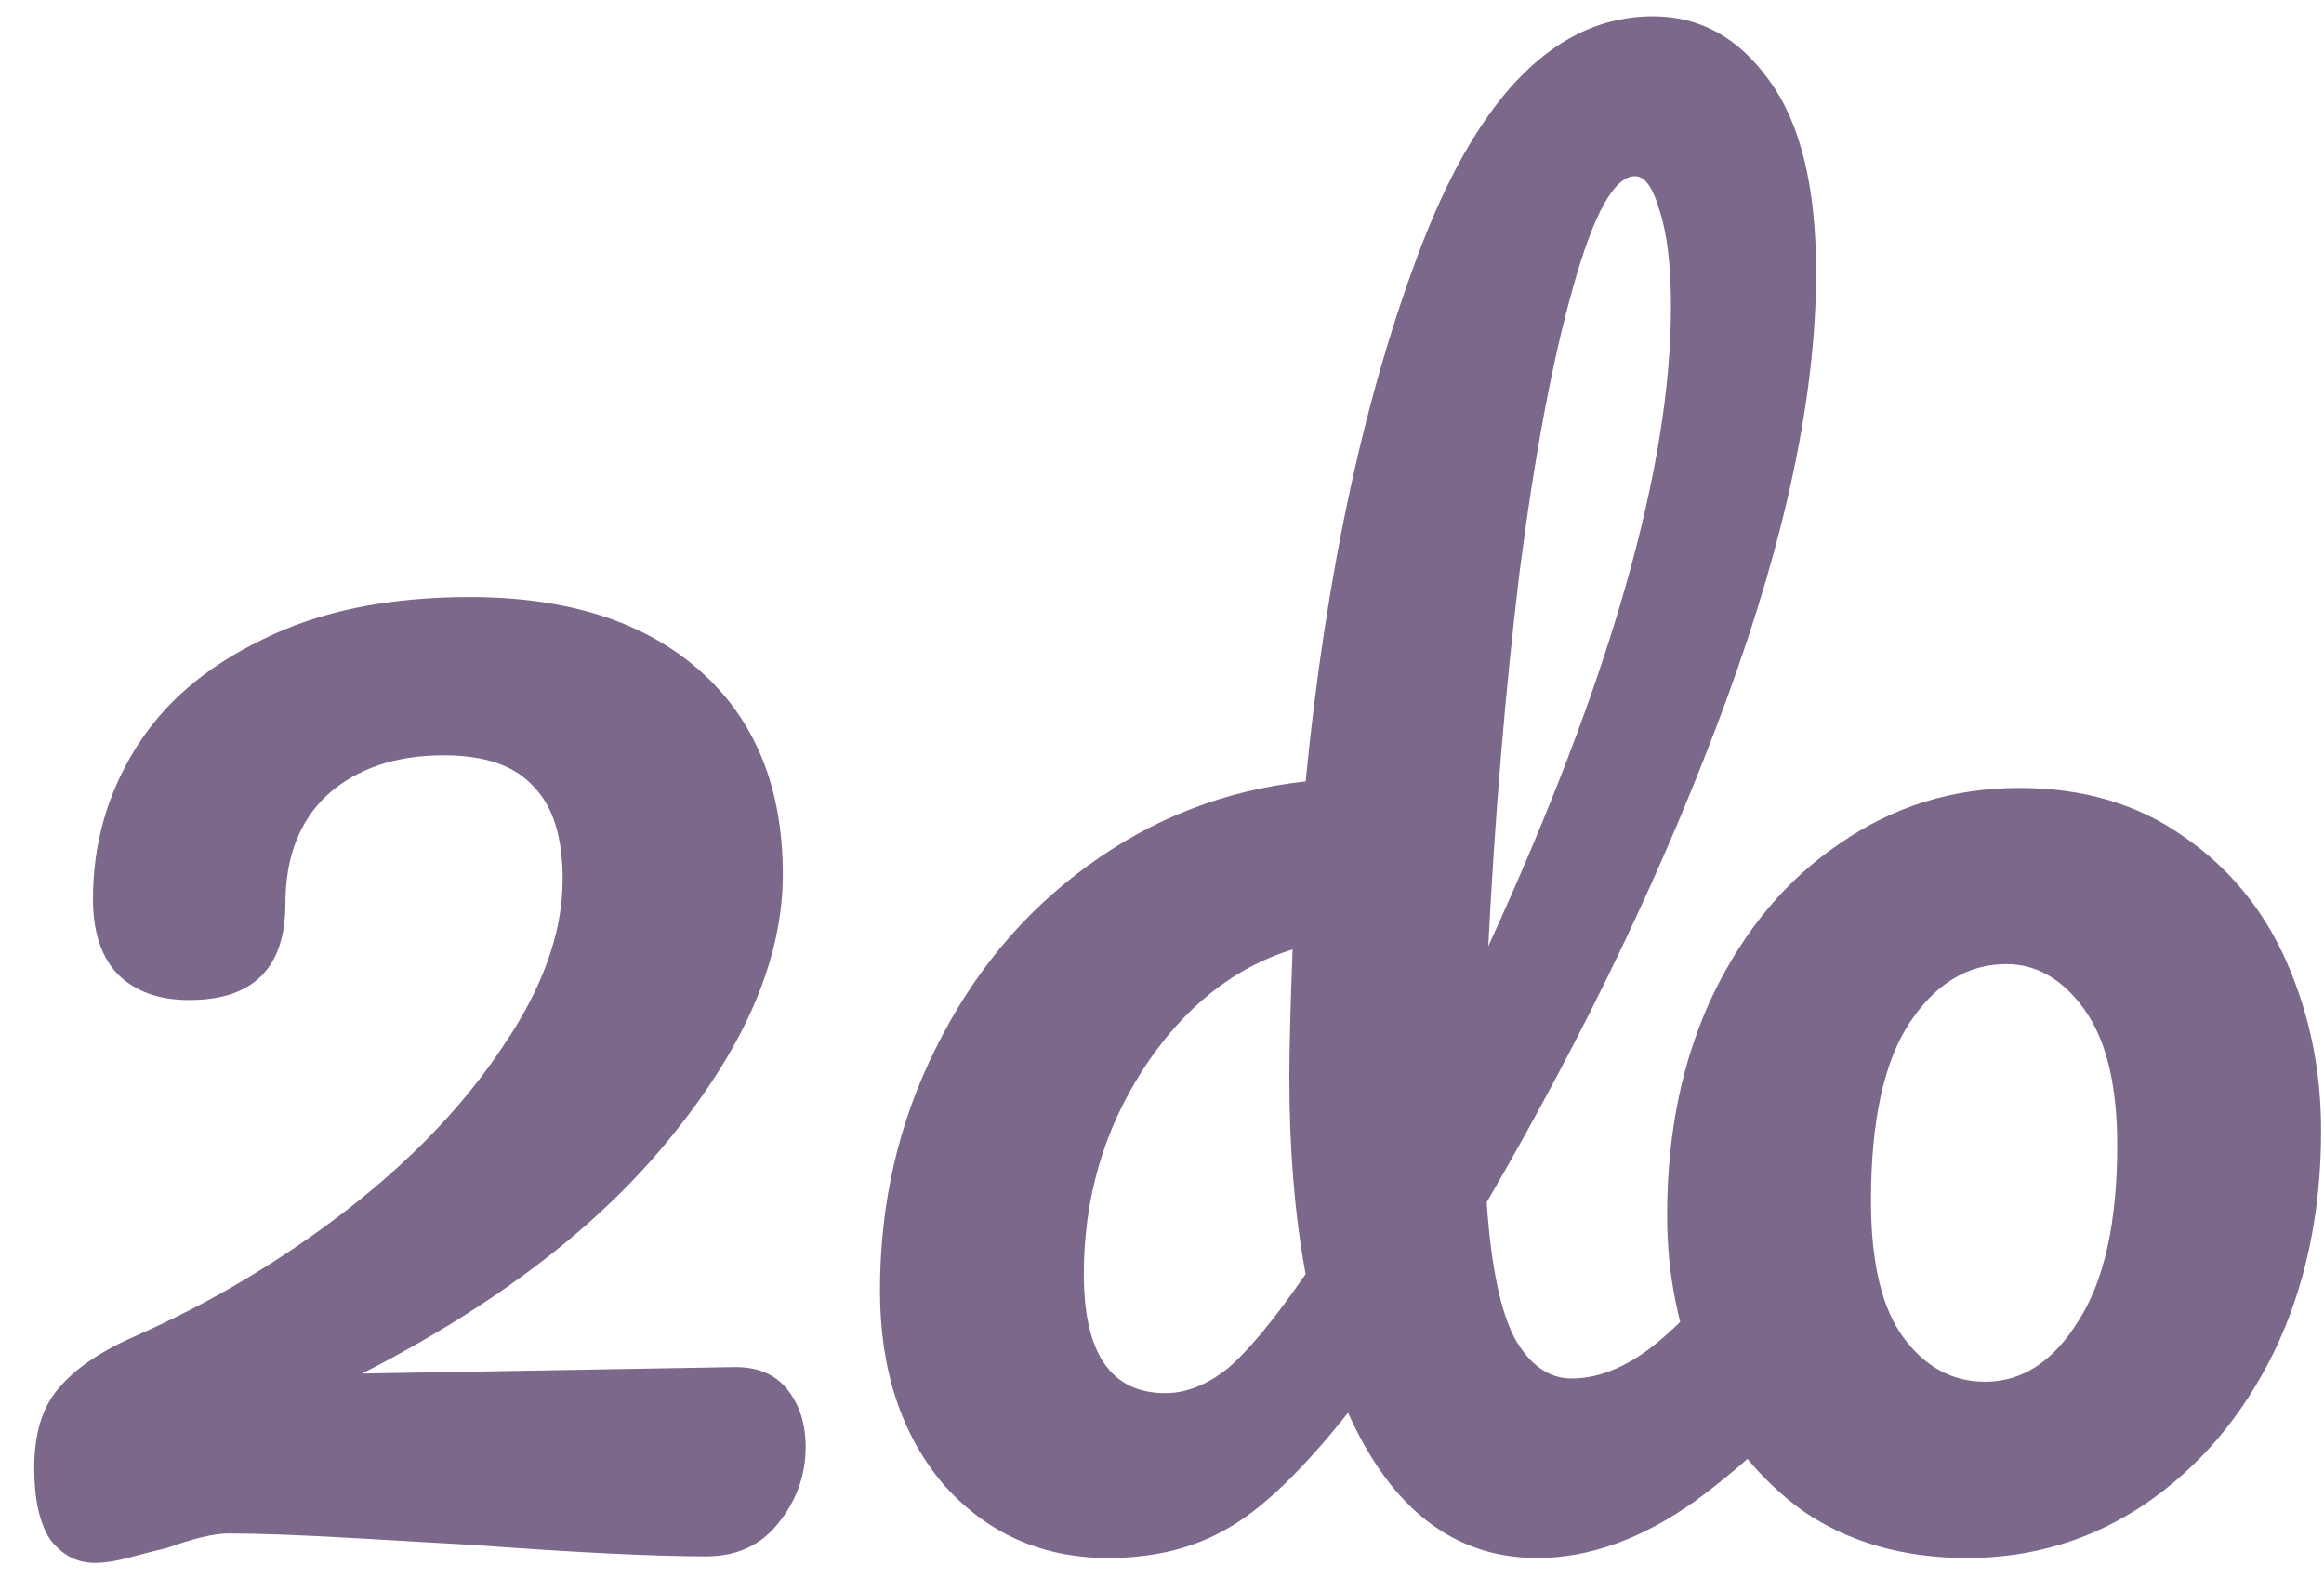
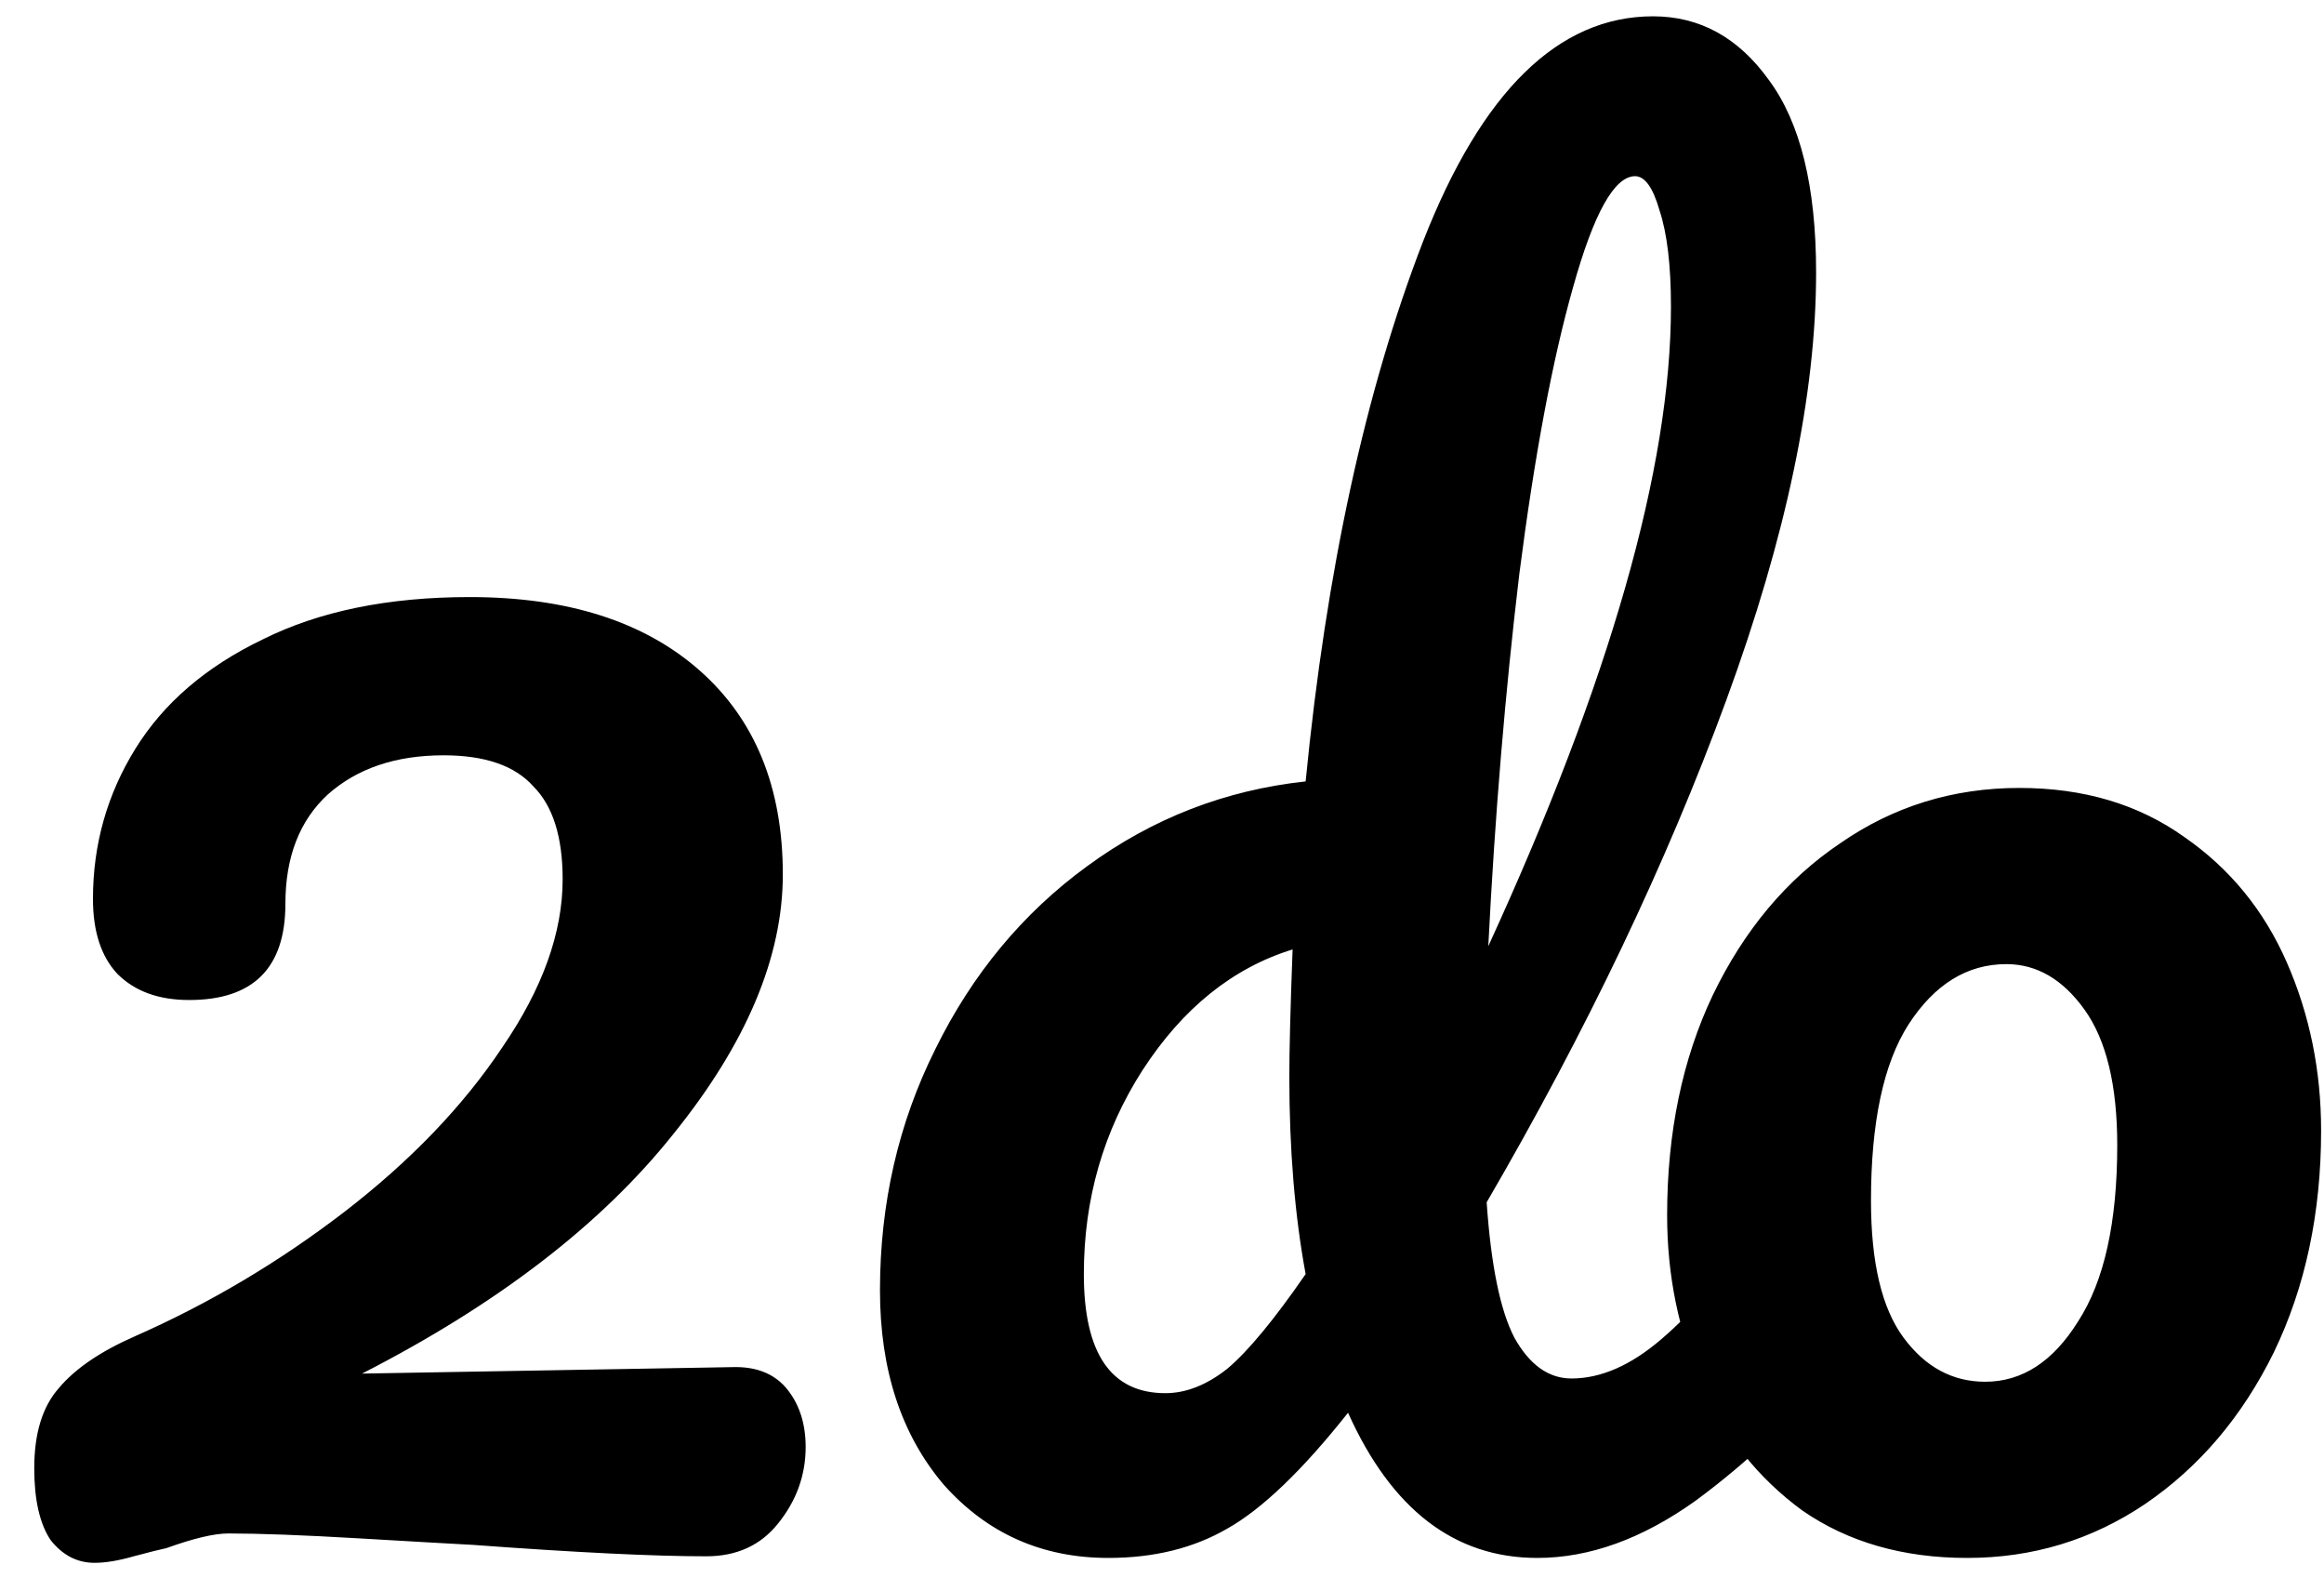
<svg xmlns="http://www.w3.org/2000/svg" width="57" height="39" viewBox="0 0 57 39" fill="none">
-   <path d="M18.04 33.52C18.6 33.52 19.027 33.707 19.32 34.08C19.613 34.453 19.76 34.92 19.76 35.48C19.76 36.173 19.533 36.8 19.08 37.36C18.653 37.893 18.067 38.16 17.32 38.16C16.04 38.16 14.133 38.067 11.6 37.88C11.093 37.853 10.16 37.8 8.8 37.72C7.44 37.64 6.373 37.6 5.6 37.6C5.253 37.6 4.747 37.72 4.08 37.96C3.947 37.987 3.68 38.053 3.28 38.16C2.907 38.267 2.587 38.32 2.32 38.32C1.893 38.32 1.533 38.133 1.24 37.76C0.973 37.36 0.84 36.773 0.84 36C0.84 35.147 1.04 34.493 1.44 34.04C1.84 33.56 2.467 33.133 3.32 32.76C5.133 31.96 6.84 30.947 8.44 29.72C10.067 28.467 11.36 27.12 12.32 25.68C13.307 24.24 13.8 22.867 13.8 21.56C13.8 20.52 13.56 19.76 13.08 19.28C12.627 18.773 11.893 18.52 10.88 18.52C9.707 18.52 8.76 18.84 8.04 19.48C7.347 20.12 7 21.013 7 22.16C7 23.733 6.213 24.52 4.64 24.52C3.893 24.52 3.307 24.307 2.88 23.88C2.48 23.453 2.28 22.84 2.28 22.04C2.28 20.707 2.627 19.48 3.32 18.36C4.013 17.24 5.053 16.347 6.44 15.68C7.827 14.987 9.52 14.64 11.52 14.64C13.92 14.64 15.8 15.24 17.16 16.44C18.52 17.64 19.2 19.307 19.2 21.44C19.2 23.467 18.307 25.587 16.52 27.8C14.76 30.013 12.213 31.973 8.88 33.68L18.04 33.52ZM44.823 29.08C45.169 29.08 45.436 29.24 45.623 29.56C45.836 29.88 45.943 30.32 45.943 30.88C45.943 31.947 45.69 32.773 45.183 33.36C44.09 34.693 42.889 35.84 41.583 36.8C40.276 37.733 38.983 38.2 37.703 38.2C35.676 38.2 34.13 37.013 33.063 34.64C31.943 36.053 30.956 37 30.103 37.48C29.276 37.96 28.303 38.2 27.183 38.2C25.556 38.2 24.209 37.6 23.143 36.4C22.103 35.173 21.583 33.587 21.583 31.64C21.583 29.507 22.036 27.533 22.943 25.72C23.849 23.88 25.09 22.387 26.663 21.24C28.263 20.067 30.049 19.373 32.023 19.16C32.529 13.987 33.489 9.573 34.903 5.92C36.343 2.24 38.223 0.4 40.543 0.4C41.69 0.4 42.636 0.92 43.383 1.96C44.156 3 44.543 4.573 44.543 6.68C44.543 9.667 43.809 13.16 42.343 17.16C40.876 21.16 38.916 25.267 36.463 29.48C36.569 31.027 36.796 32.133 37.143 32.8C37.516 33.467 37.983 33.8 38.543 33.8C39.263 33.8 39.996 33.48 40.743 32.84C41.489 32.2 42.489 31.133 43.743 29.64C44.063 29.267 44.423 29.08 44.823 29.08ZM40.103 4.32C39.596 4.32 39.09 5.227 38.583 7.04C38.076 8.827 37.636 11.173 37.263 14.08C36.916 16.987 36.663 20.027 36.503 23.2C39.489 16.693 40.983 11.467 40.983 7.52C40.983 6.507 40.889 5.72 40.703 5.16C40.543 4.6 40.343 4.32 40.103 4.32ZM28.583 34.16C29.09 34.16 29.596 33.96 30.103 33.56C30.61 33.133 31.25 32.36 32.023 31.24C31.756 29.8 31.623 28.187 31.623 26.4C31.623 25.76 31.649 24.72 31.703 23.28C30.236 23.733 29.009 24.72 28.023 26.24C27.063 27.733 26.583 29.4 26.583 31.24C26.583 33.187 27.25 34.16 28.583 34.16ZM48.249 38.2C46.675 38.2 45.329 37.813 44.209 37.04C43.115 36.24 42.289 35.2 41.729 33.92C41.169 32.64 40.889 31.267 40.889 29.8C40.889 27.773 41.262 25.973 42.009 24.4C42.782 22.8 43.822 21.56 45.129 20.68C46.435 19.773 47.902 19.32 49.529 19.32C51.102 19.32 52.449 19.72 53.569 20.52C54.689 21.293 55.529 22.32 56.089 23.6C56.649 24.88 56.929 26.253 56.929 27.72C56.929 29.747 56.542 31.56 55.769 33.16C54.995 34.733 53.942 35.973 52.609 36.88C51.302 37.76 49.849 38.2 48.249 38.2ZM48.689 33.88C49.595 33.88 50.355 33.387 50.969 32.4C51.609 31.413 51.929 29.973 51.929 28.08C51.929 26.613 51.662 25.507 51.129 24.76C50.595 24.013 49.955 23.64 49.209 23.64C48.249 23.64 47.449 24.133 46.809 25.12C46.195 26.08 45.889 27.52 45.889 29.44C45.889 30.96 46.155 32.08 46.689 32.8C47.222 33.52 47.889 33.88 48.689 33.88Z" fill="#7B688A" />
+   <path d="M18.04 33.52C18.6 33.52 19.027 33.707 19.32 34.08C19.613 34.453 19.76 34.92 19.76 35.48C19.76 36.173 19.533 36.8 19.08 37.36C18.653 37.893 18.067 38.16 17.32 38.16C16.04 38.16 14.133 38.067 11.6 37.88C11.093 37.853 10.16 37.8 8.8 37.72C7.44 37.64 6.373 37.6 5.6 37.6C5.253 37.6 4.747 37.72 4.08 37.96C3.947 37.987 3.68 38.053 3.28 38.16C2.907 38.267 2.587 38.32 2.32 38.32C1.893 38.32 1.533 38.133 1.24 37.76C0.973 37.36 0.84 36.773 0.84 36C0.84 35.147 1.04 34.493 1.44 34.04C1.84 33.56 2.467 33.133 3.32 32.76C5.133 31.96 6.84 30.947 8.44 29.72C10.067 28.467 11.36 27.12 12.32 25.68C13.307 24.24 13.8 22.867 13.8 21.56C13.8 20.52 13.56 19.76 13.08 19.28C12.627 18.773 11.893 18.52 10.88 18.52C9.707 18.52 8.76 18.84 8.04 19.48C7.347 20.12 7 21.013 7 22.16C7 23.733 6.213 24.52 4.64 24.52C3.893 24.52 3.307 24.307 2.88 23.88C2.48 23.453 2.28 22.84 2.28 22.04C2.28 20.707 2.627 19.48 3.32 18.36C4.013 17.24 5.053 16.347 6.44 15.68C7.827 14.987 9.52 14.64 11.52 14.64C13.92 14.64 15.8 15.24 17.16 16.44C18.52 17.64 19.2 19.307 19.2 21.44C19.2 23.467 18.307 25.587 16.52 27.8C14.76 30.013 12.213 31.973 8.88 33.68L18.04 33.52ZM44.823 29.08C45.169 29.08 45.436 29.24 45.623 29.56C45.836 29.88 45.943 30.32 45.943 30.88C45.943 31.947 45.69 32.773 45.183 33.36C44.09 34.693 42.889 35.84 41.583 36.8C40.276 37.733 38.983 38.2 37.703 38.2C35.676 38.2 34.13 37.013 33.063 34.64C31.943 36.053 30.956 37 30.103 37.48C29.276 37.96 28.303 38.2 27.183 38.2C25.556 38.2 24.209 37.6 23.143 36.4C22.103 35.173 21.583 33.587 21.583 31.64C21.583 29.507 22.036 27.533 22.943 25.72C23.849 23.88 25.09 22.387 26.663 21.24C28.263 20.067 30.049 19.373 32.023 19.16C32.529 13.987 33.489 9.573 34.903 5.92C36.343 2.24 38.223 0.4 40.543 0.4C41.69 0.4 42.636 0.92 43.383 1.96C44.156 3 44.543 4.573 44.543 6.68C44.543 9.667 43.809 13.16 42.343 17.16C40.876 21.16 38.916 25.267 36.463 29.48C36.569 31.027 36.796 32.133 37.143 32.8C37.516 33.467 37.983 33.8 38.543 33.8C39.263 33.8 39.996 33.48 40.743 32.84C41.489 32.2 42.489 31.133 43.743 29.64C44.063 29.267 44.423 29.08 44.823 29.08ZM40.103 4.32C39.596 4.32 39.09 5.227 38.583 7.04C38.076 8.827 37.636 11.173 37.263 14.08C36.916 16.987 36.663 20.027 36.503 23.2C39.489 16.693 40.983 11.467 40.983 7.52C40.983 6.507 40.889 5.72 40.703 5.16C40.543 4.6 40.343 4.32 40.103 4.32ZM28.583 34.16C29.09 34.16 29.596 33.96 30.103 33.56C30.61 33.133 31.25 32.36 32.023 31.24C31.756 29.8 31.623 28.187 31.623 26.4C31.623 25.76 31.649 24.72 31.703 23.28C30.236 23.733 29.009 24.72 28.023 26.24C27.063 27.733 26.583 29.4 26.583 31.24C26.583 33.187 27.25 34.16 28.583 34.16ZM48.249 38.2C46.675 38.2 45.329 37.813 44.209 37.04C43.115 36.24 42.289 35.2 41.729 33.92C41.169 32.64 40.889 31.267 40.889 29.8C40.889 27.773 41.262 25.973 42.009 24.4C42.782 22.8 43.822 21.56 45.129 20.68C46.435 19.773 47.902 19.32 49.529 19.32C51.102 19.32 52.449 19.72 53.569 20.52C54.689 21.293 55.529 22.32 56.089 23.6C56.649 24.88 56.929 26.253 56.929 27.72C56.929 29.747 56.542 31.56 55.769 33.16C54.995 34.733 53.942 35.973 52.609 36.88C51.302 37.76 49.849 38.2 48.249 38.2ZM48.689 33.88C49.595 33.88 50.355 33.387 50.969 32.4C51.609 31.413 51.929 29.973 51.929 28.08C51.929 26.613 51.662 25.507 51.129 24.76C50.595 24.013 49.955 23.64 49.209 23.64C48.249 23.64 47.449 24.133 46.809 25.12C46.195 26.08 45.889 27.52 45.889 29.44C45.889 30.96 46.155 32.08 46.689 32.8C47.222 33.52 47.889 33.88 48.689 33.88Z" fill="currentColor" />
</svg>
